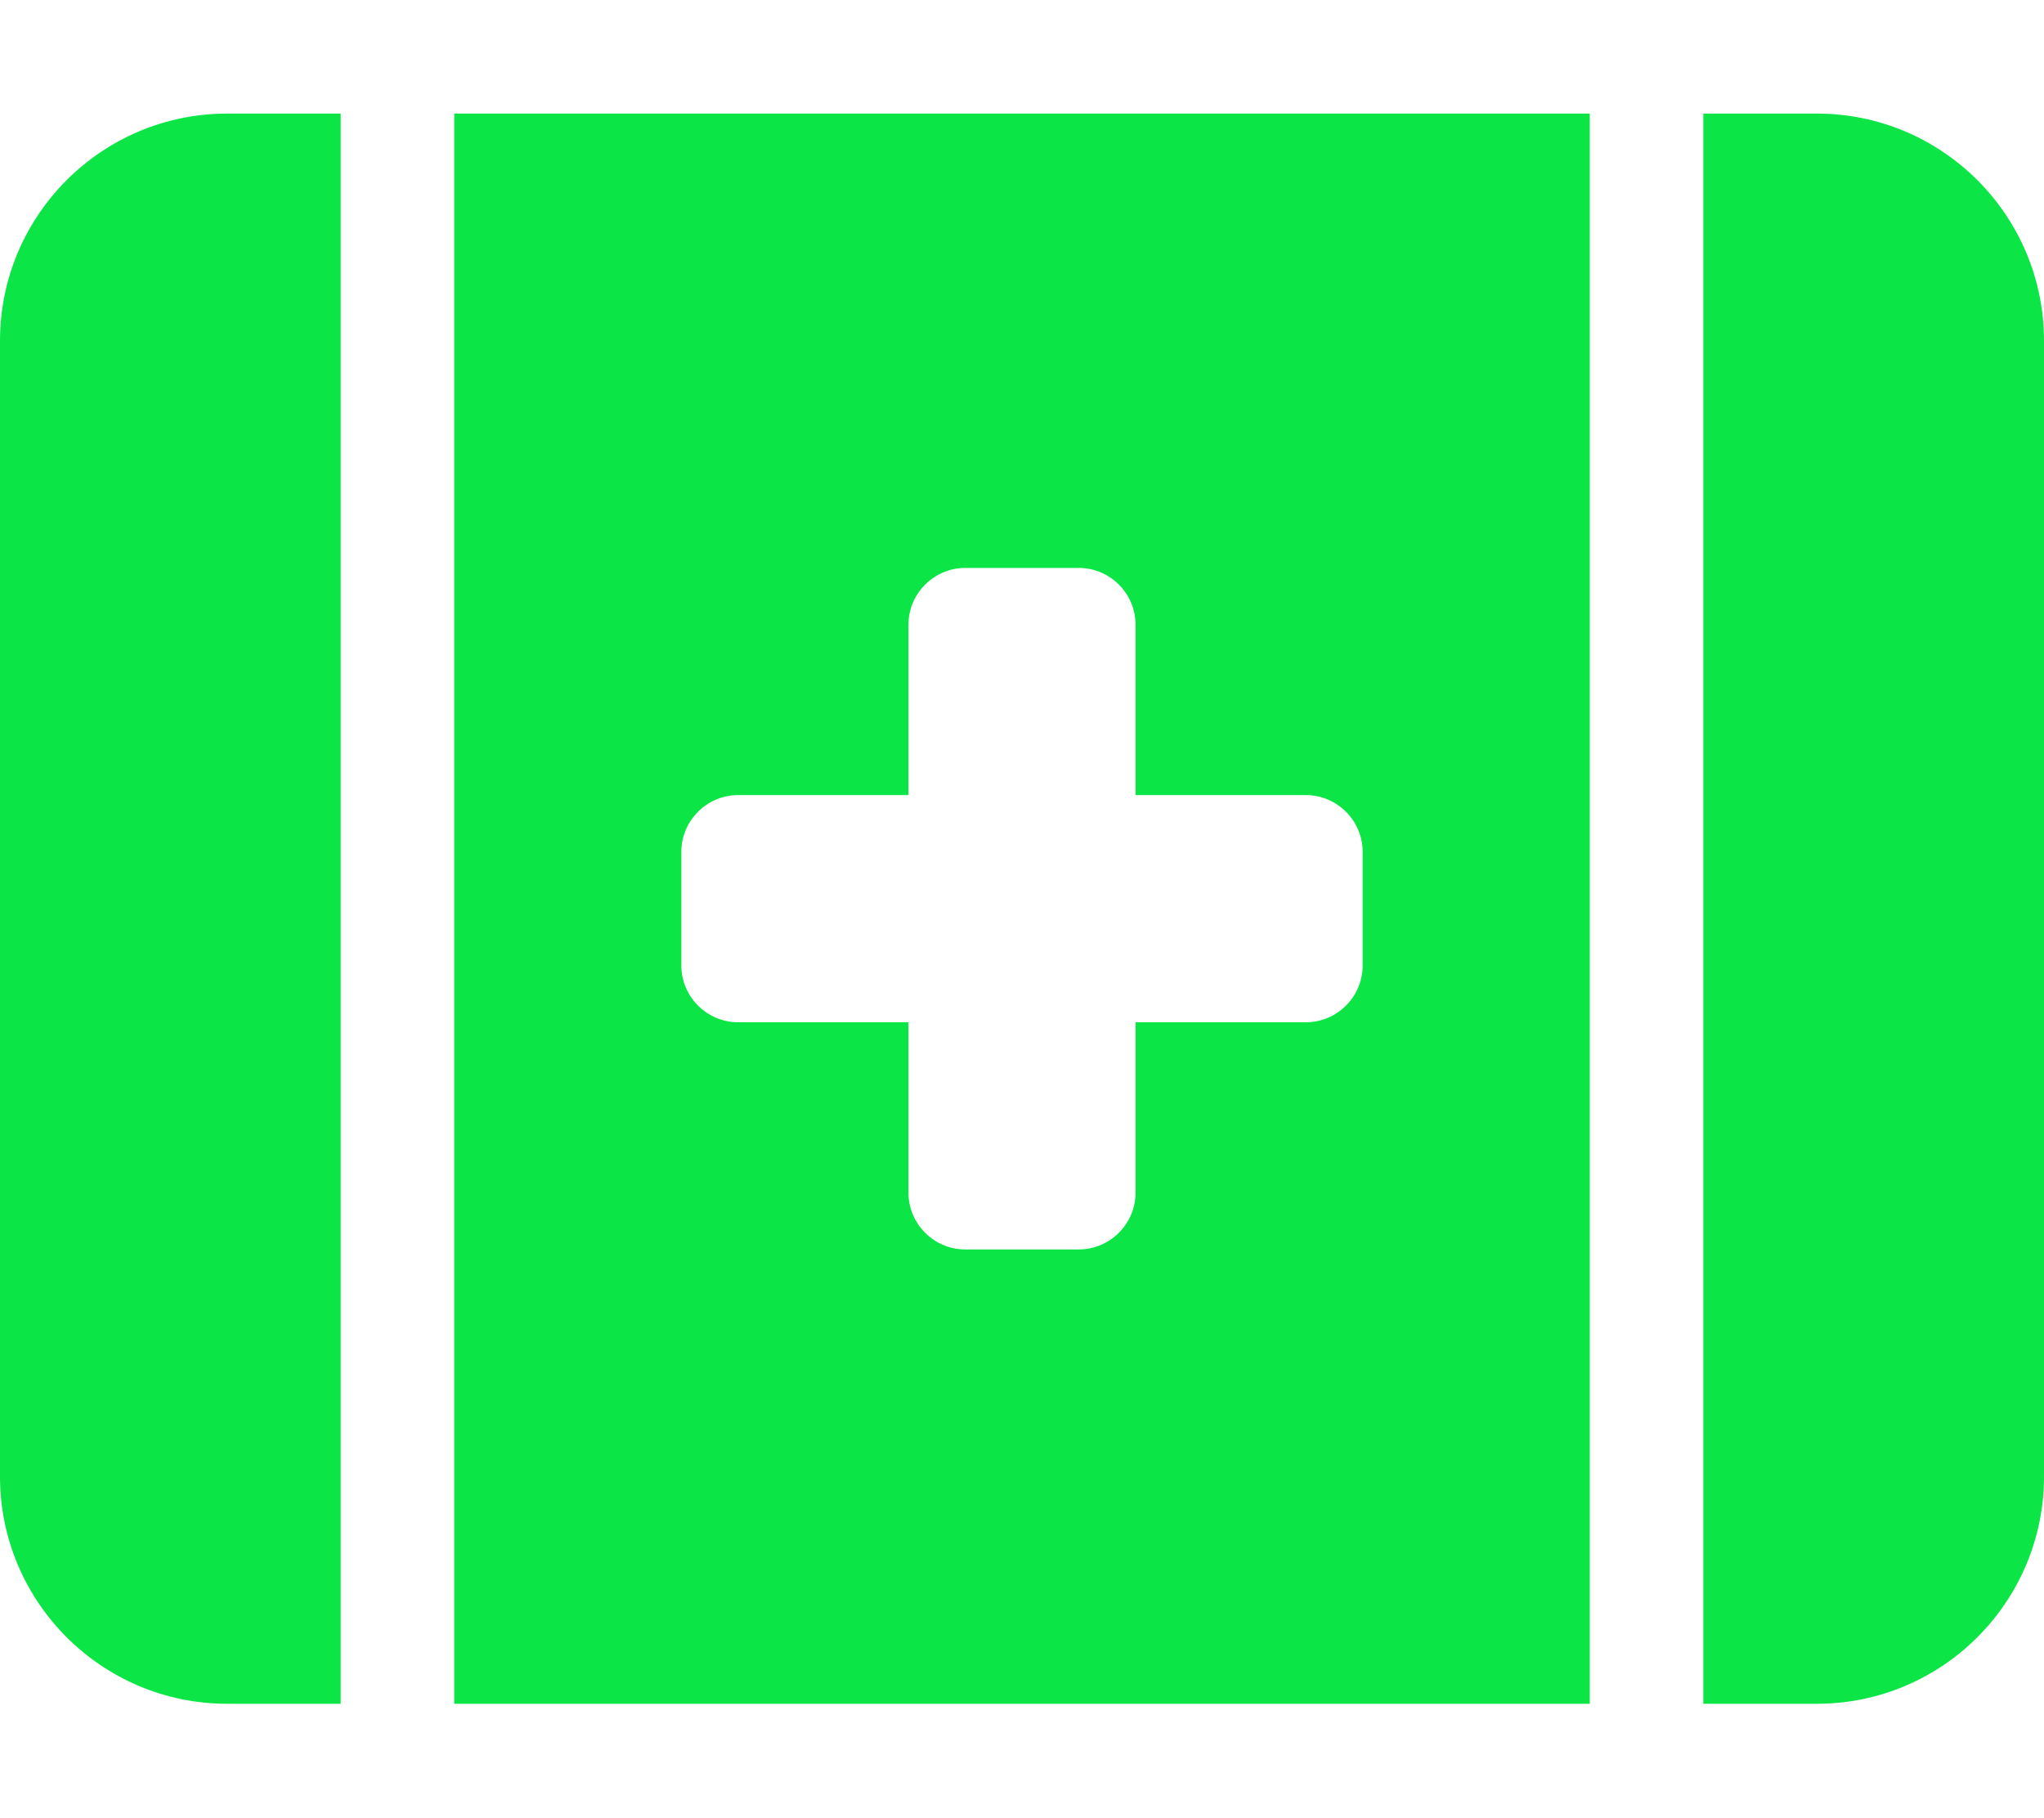
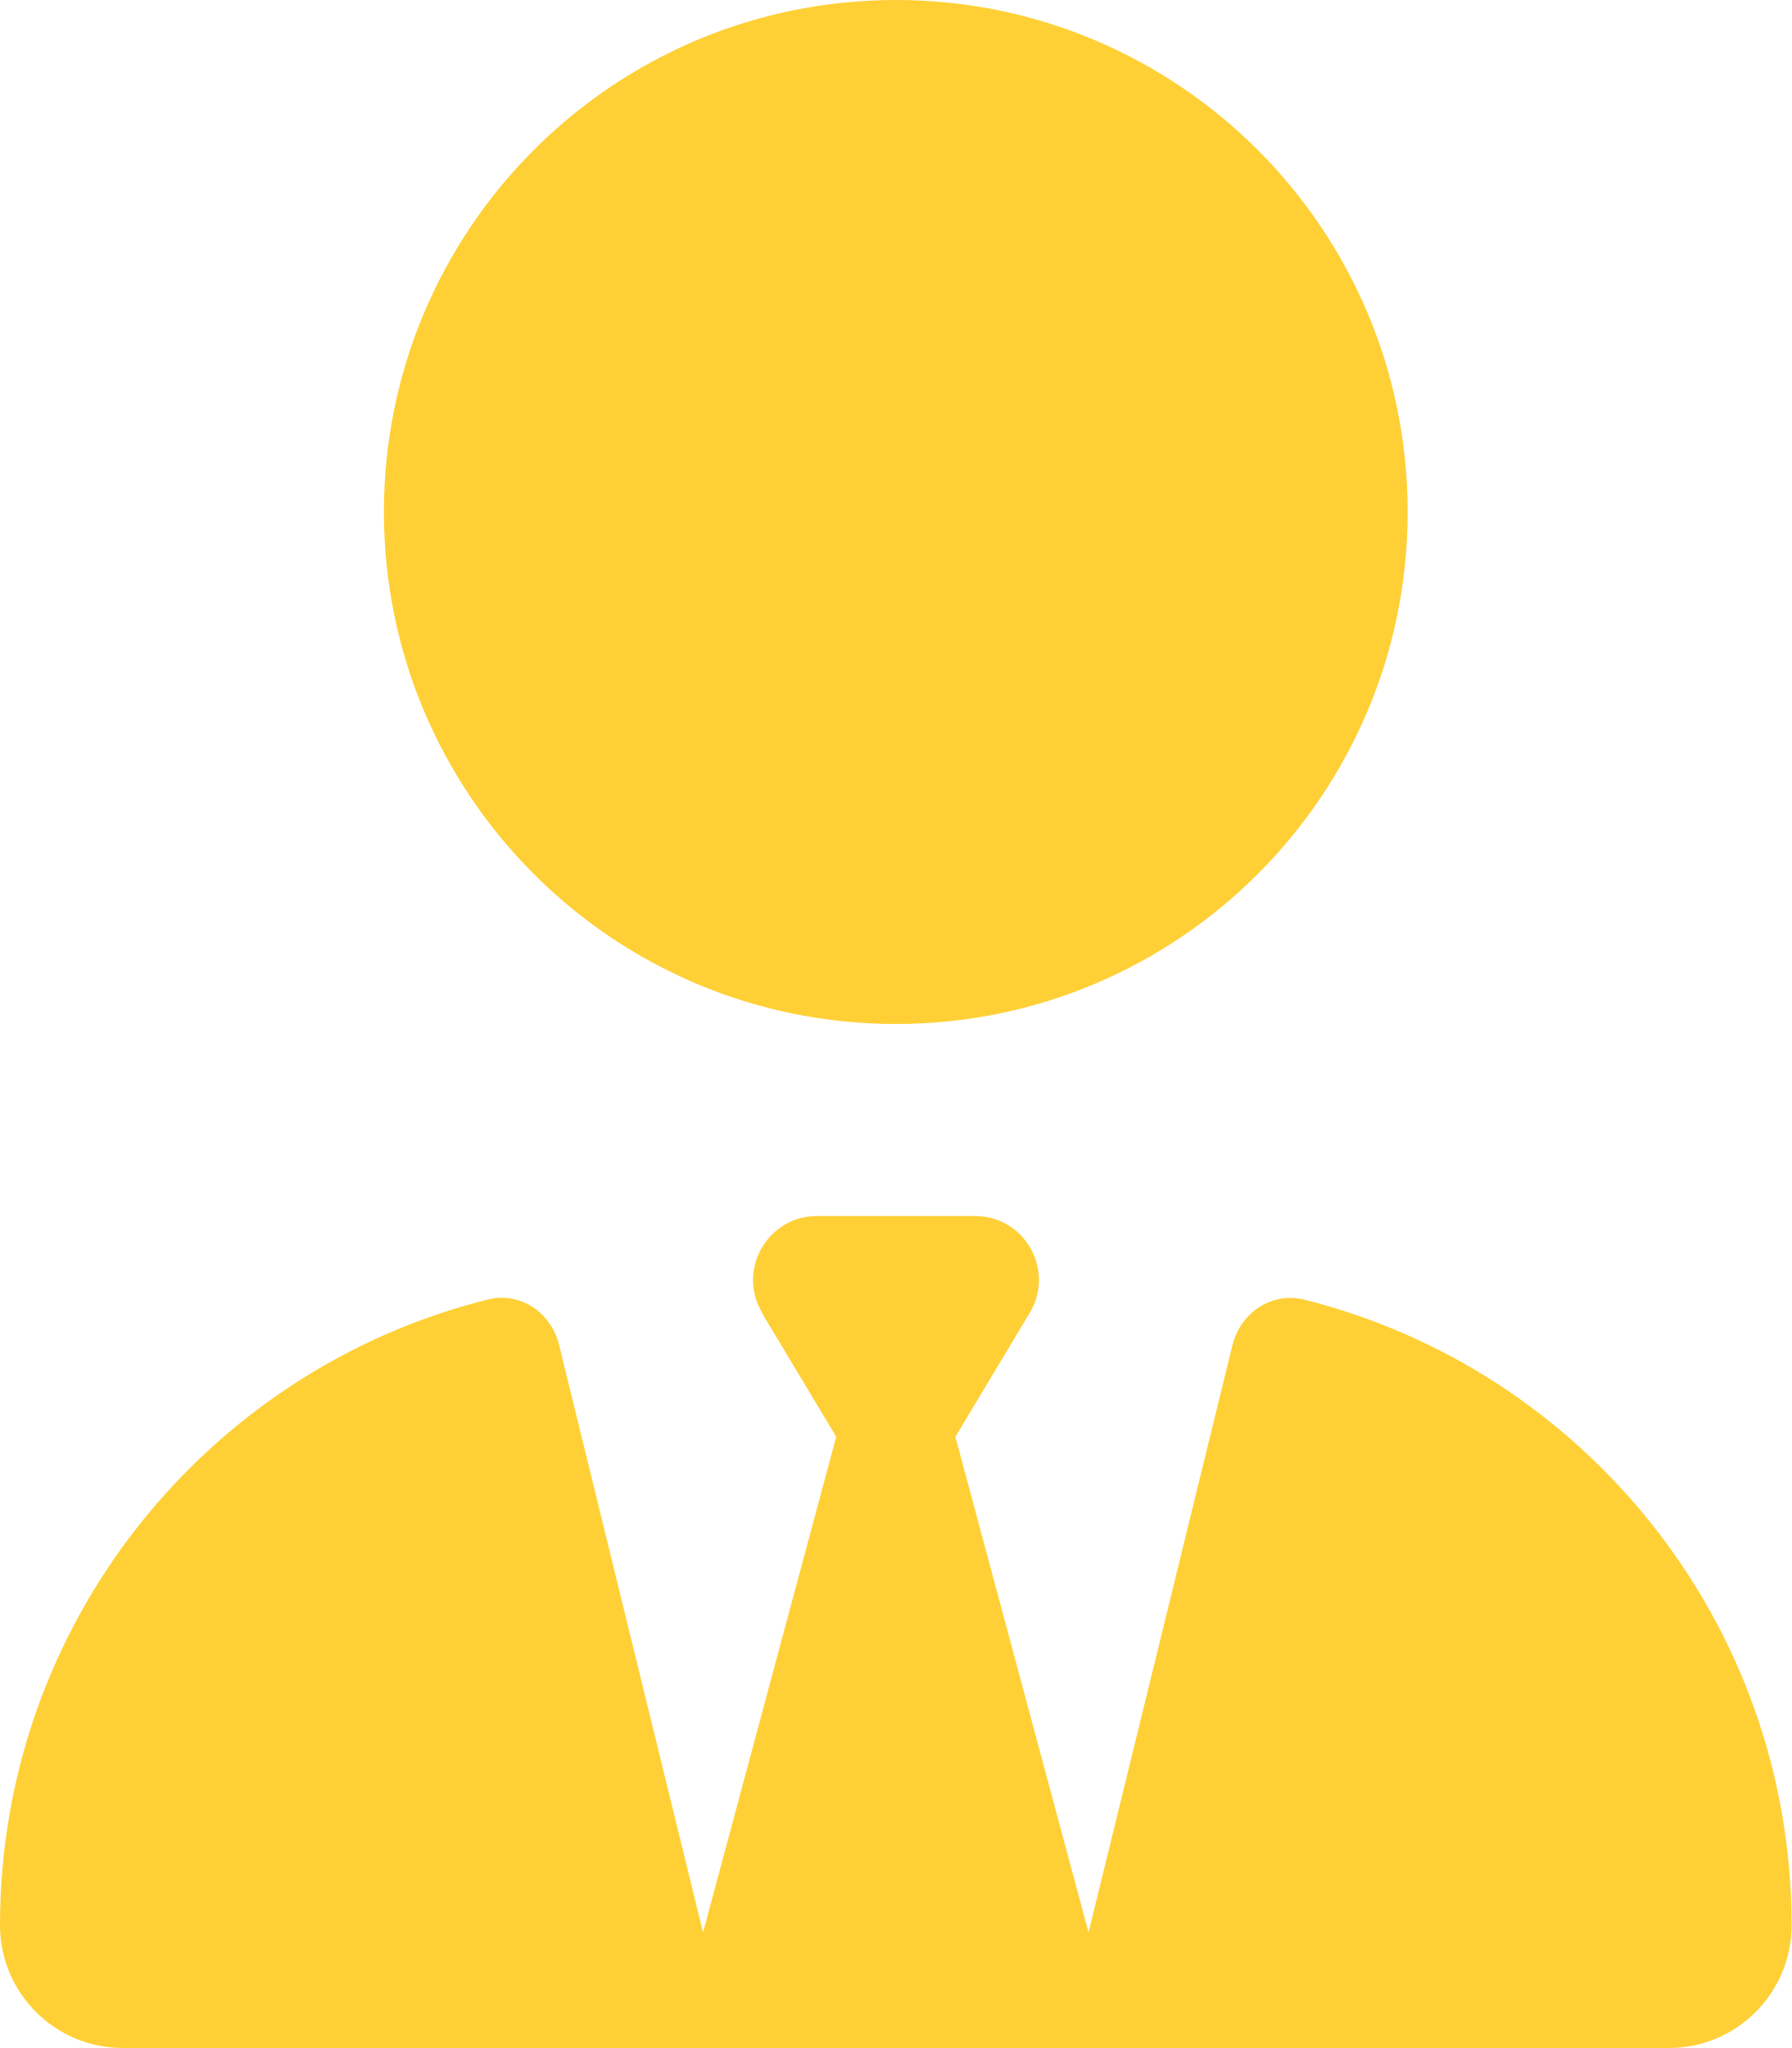
- <svg xmlns="http://www.w3.org/2000/svg" viewBox="0 0 576 512">
-   <path fill="#0be545" d="M64 32C28.7 32 0 60.7 0 96L0 416c0 35.3 28.7 64 64 64l32 0L96 32 64 32zm64 0l0 448 320 0 0-448L128 32zM512 480c35.3 0 64-28.7 64-64l0-320c0-35.3-28.7-64-64-64l-32 0 0 448 32 0zM256 176c0-8.8 7.2-16 16-16l32 0c8.8 0 16 7.2 16 16l0 48 48 0c8.8 0 16 7.2 16 16l0 32c0 8.8-7.2 16-16 16l-48 0 0 48c0 8.8-7.2 16-16 16l-32 0c-8.8 0-16-7.2-16-16l0-48-48 0c-8.8 0-16-7.2-16-16l0-32c0-8.8 7.2-16 16-16l48 0 0-48z" />
+ <svg xmlns="http://www.w3.org/2000/svg" viewBox="0 0 448 512">
+   <path fill="#ffd036" d="M96 128a128 128 0 1 0 256 0A128 128 0 1 0 96 128zm94.5 200.2l18.6 31L175.8 483.1l-36-146.9c-2-8.1-9.8-13.4-17.9-11.3C51.9 342.4 0 405.8 0 481.3c0 17 13.8 30.7 30.7 30.7l131.7 0c0 0 0 0 .1 0l5.5 0 112 0 5.5 0c0 0 0 0 .1 0l131.7 0c17 0 30.7-13.8 30.7-30.7c0-75.5-51.9-138.9-121.9-156.4c-8.1-2-15.9 3.3-17.9 11.3l-36 146.9L238.9 359.2l18.6-31c6.4-10.7-1.3-24.2-13.7-24.2L224 304l-19.7 0c-12.4 0-20.1 13.6-13.7 24.2z" />
</svg>
